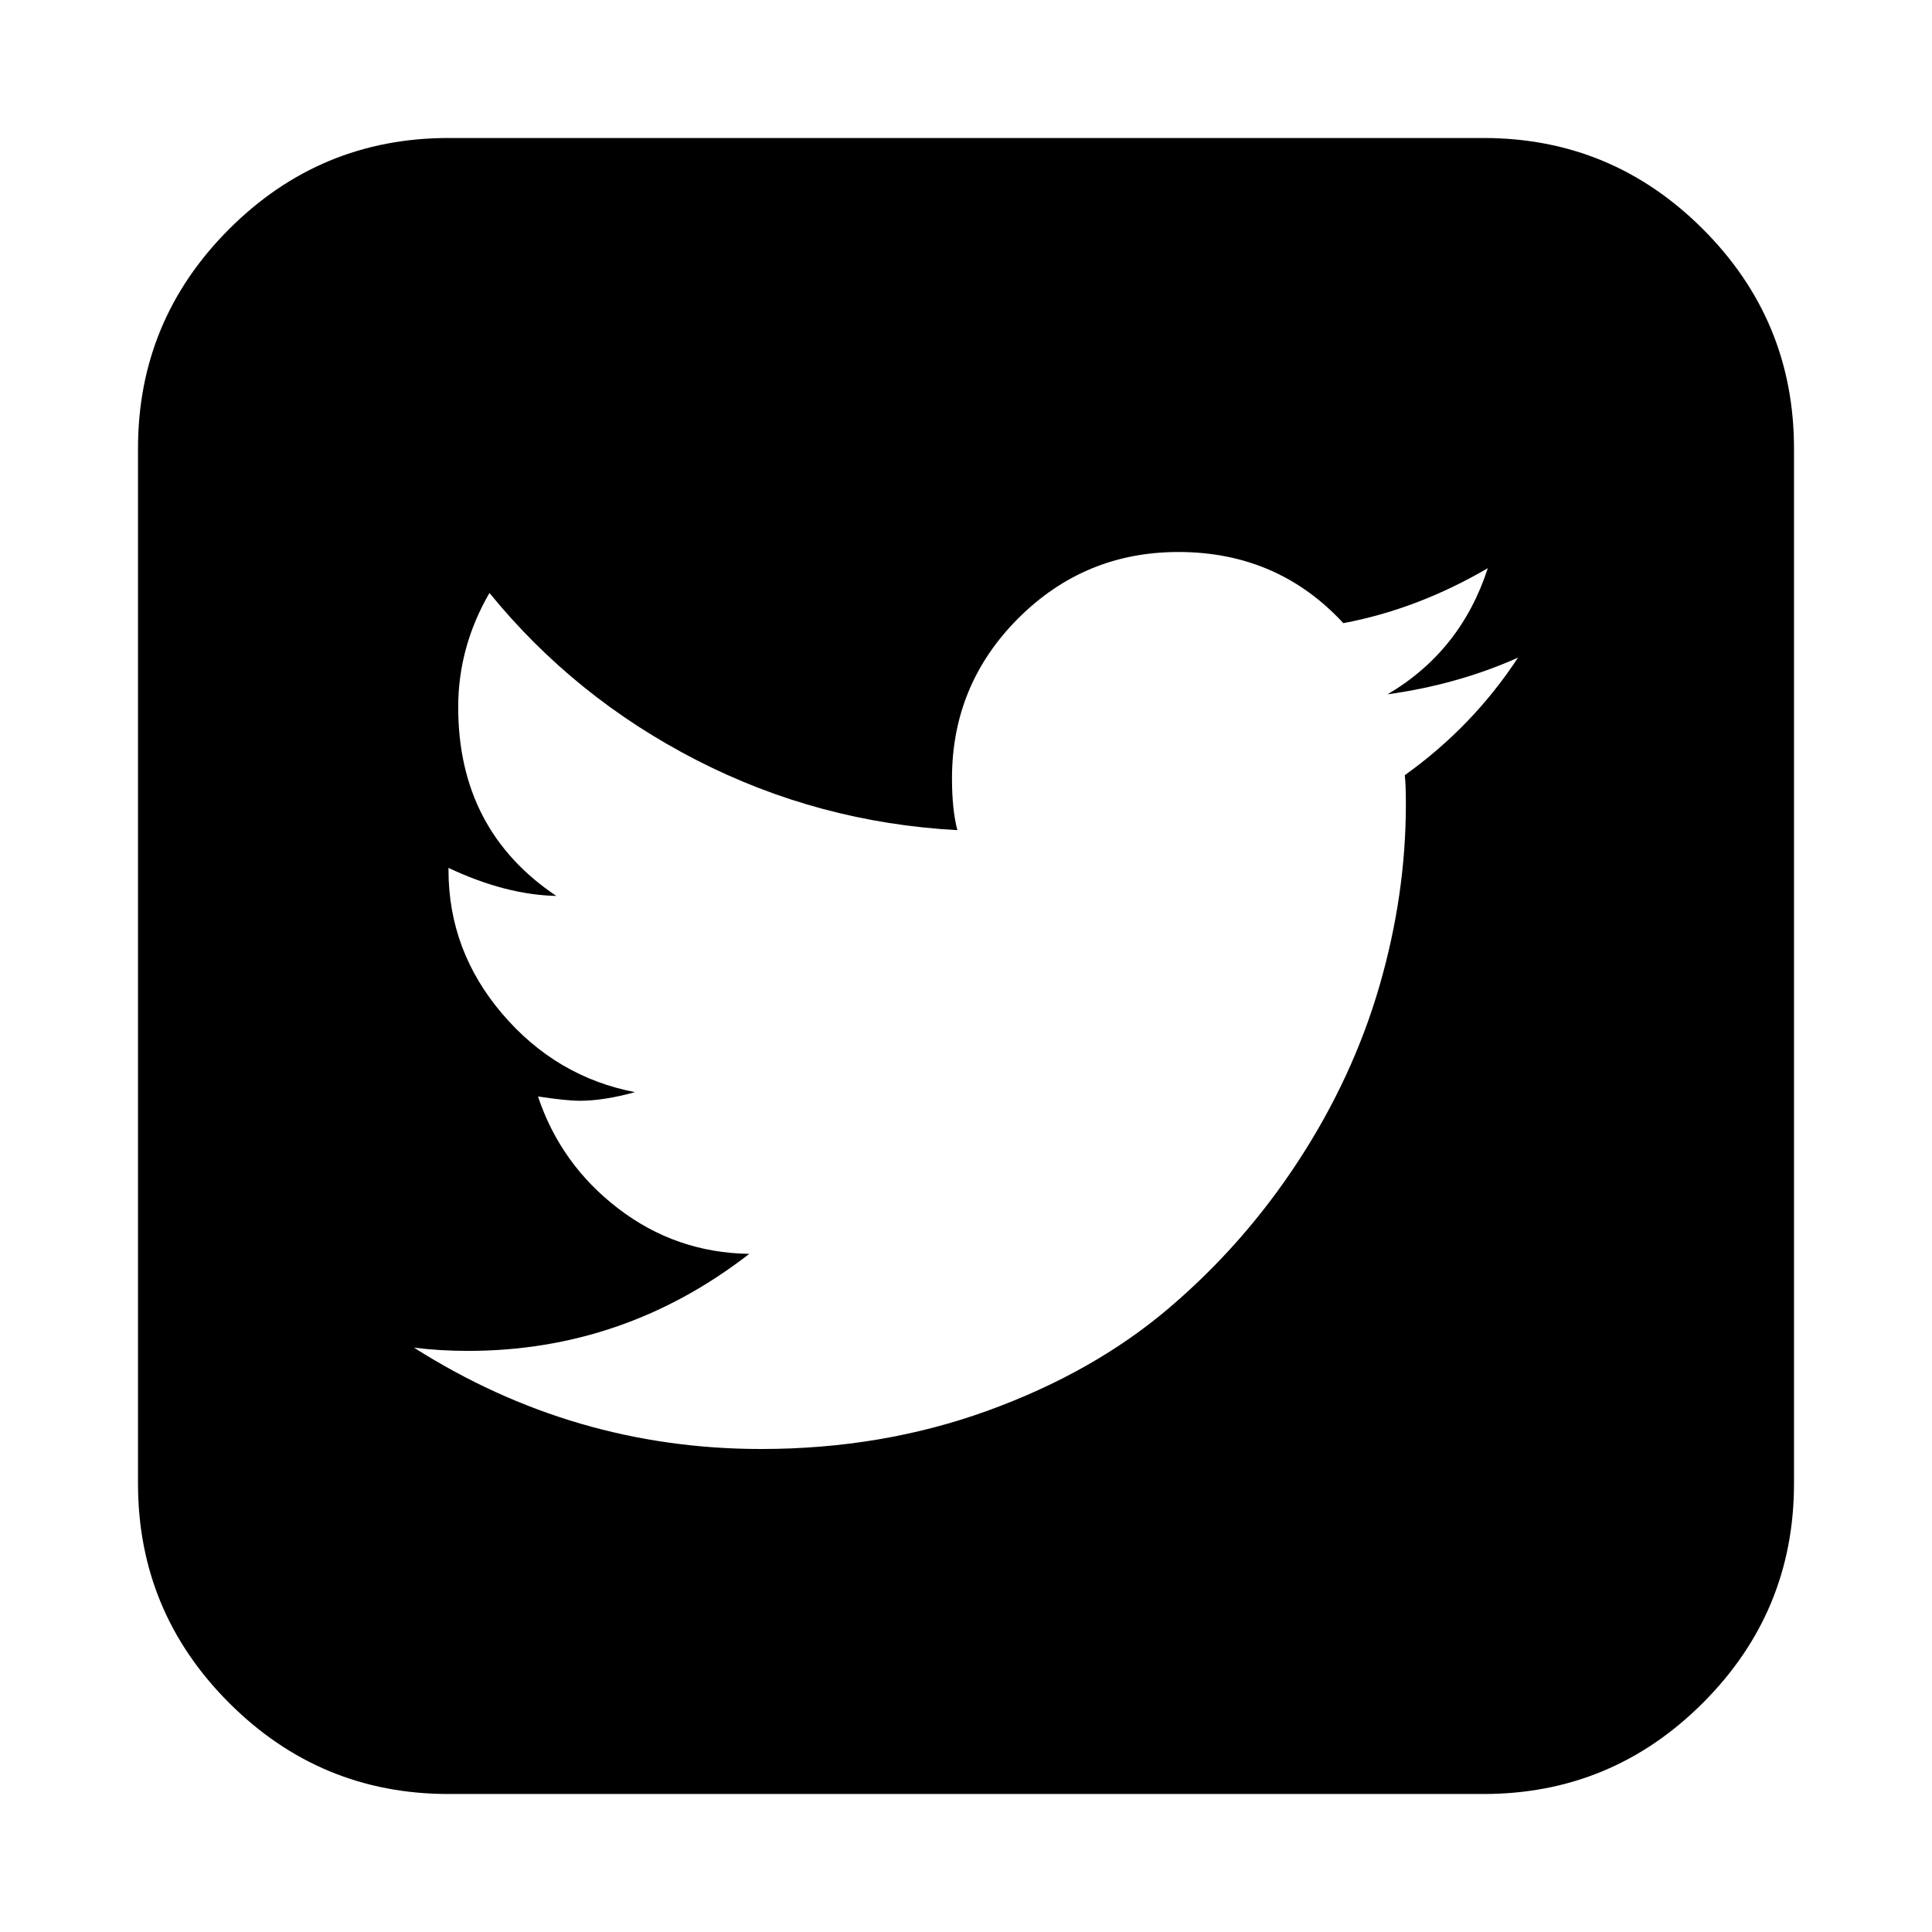
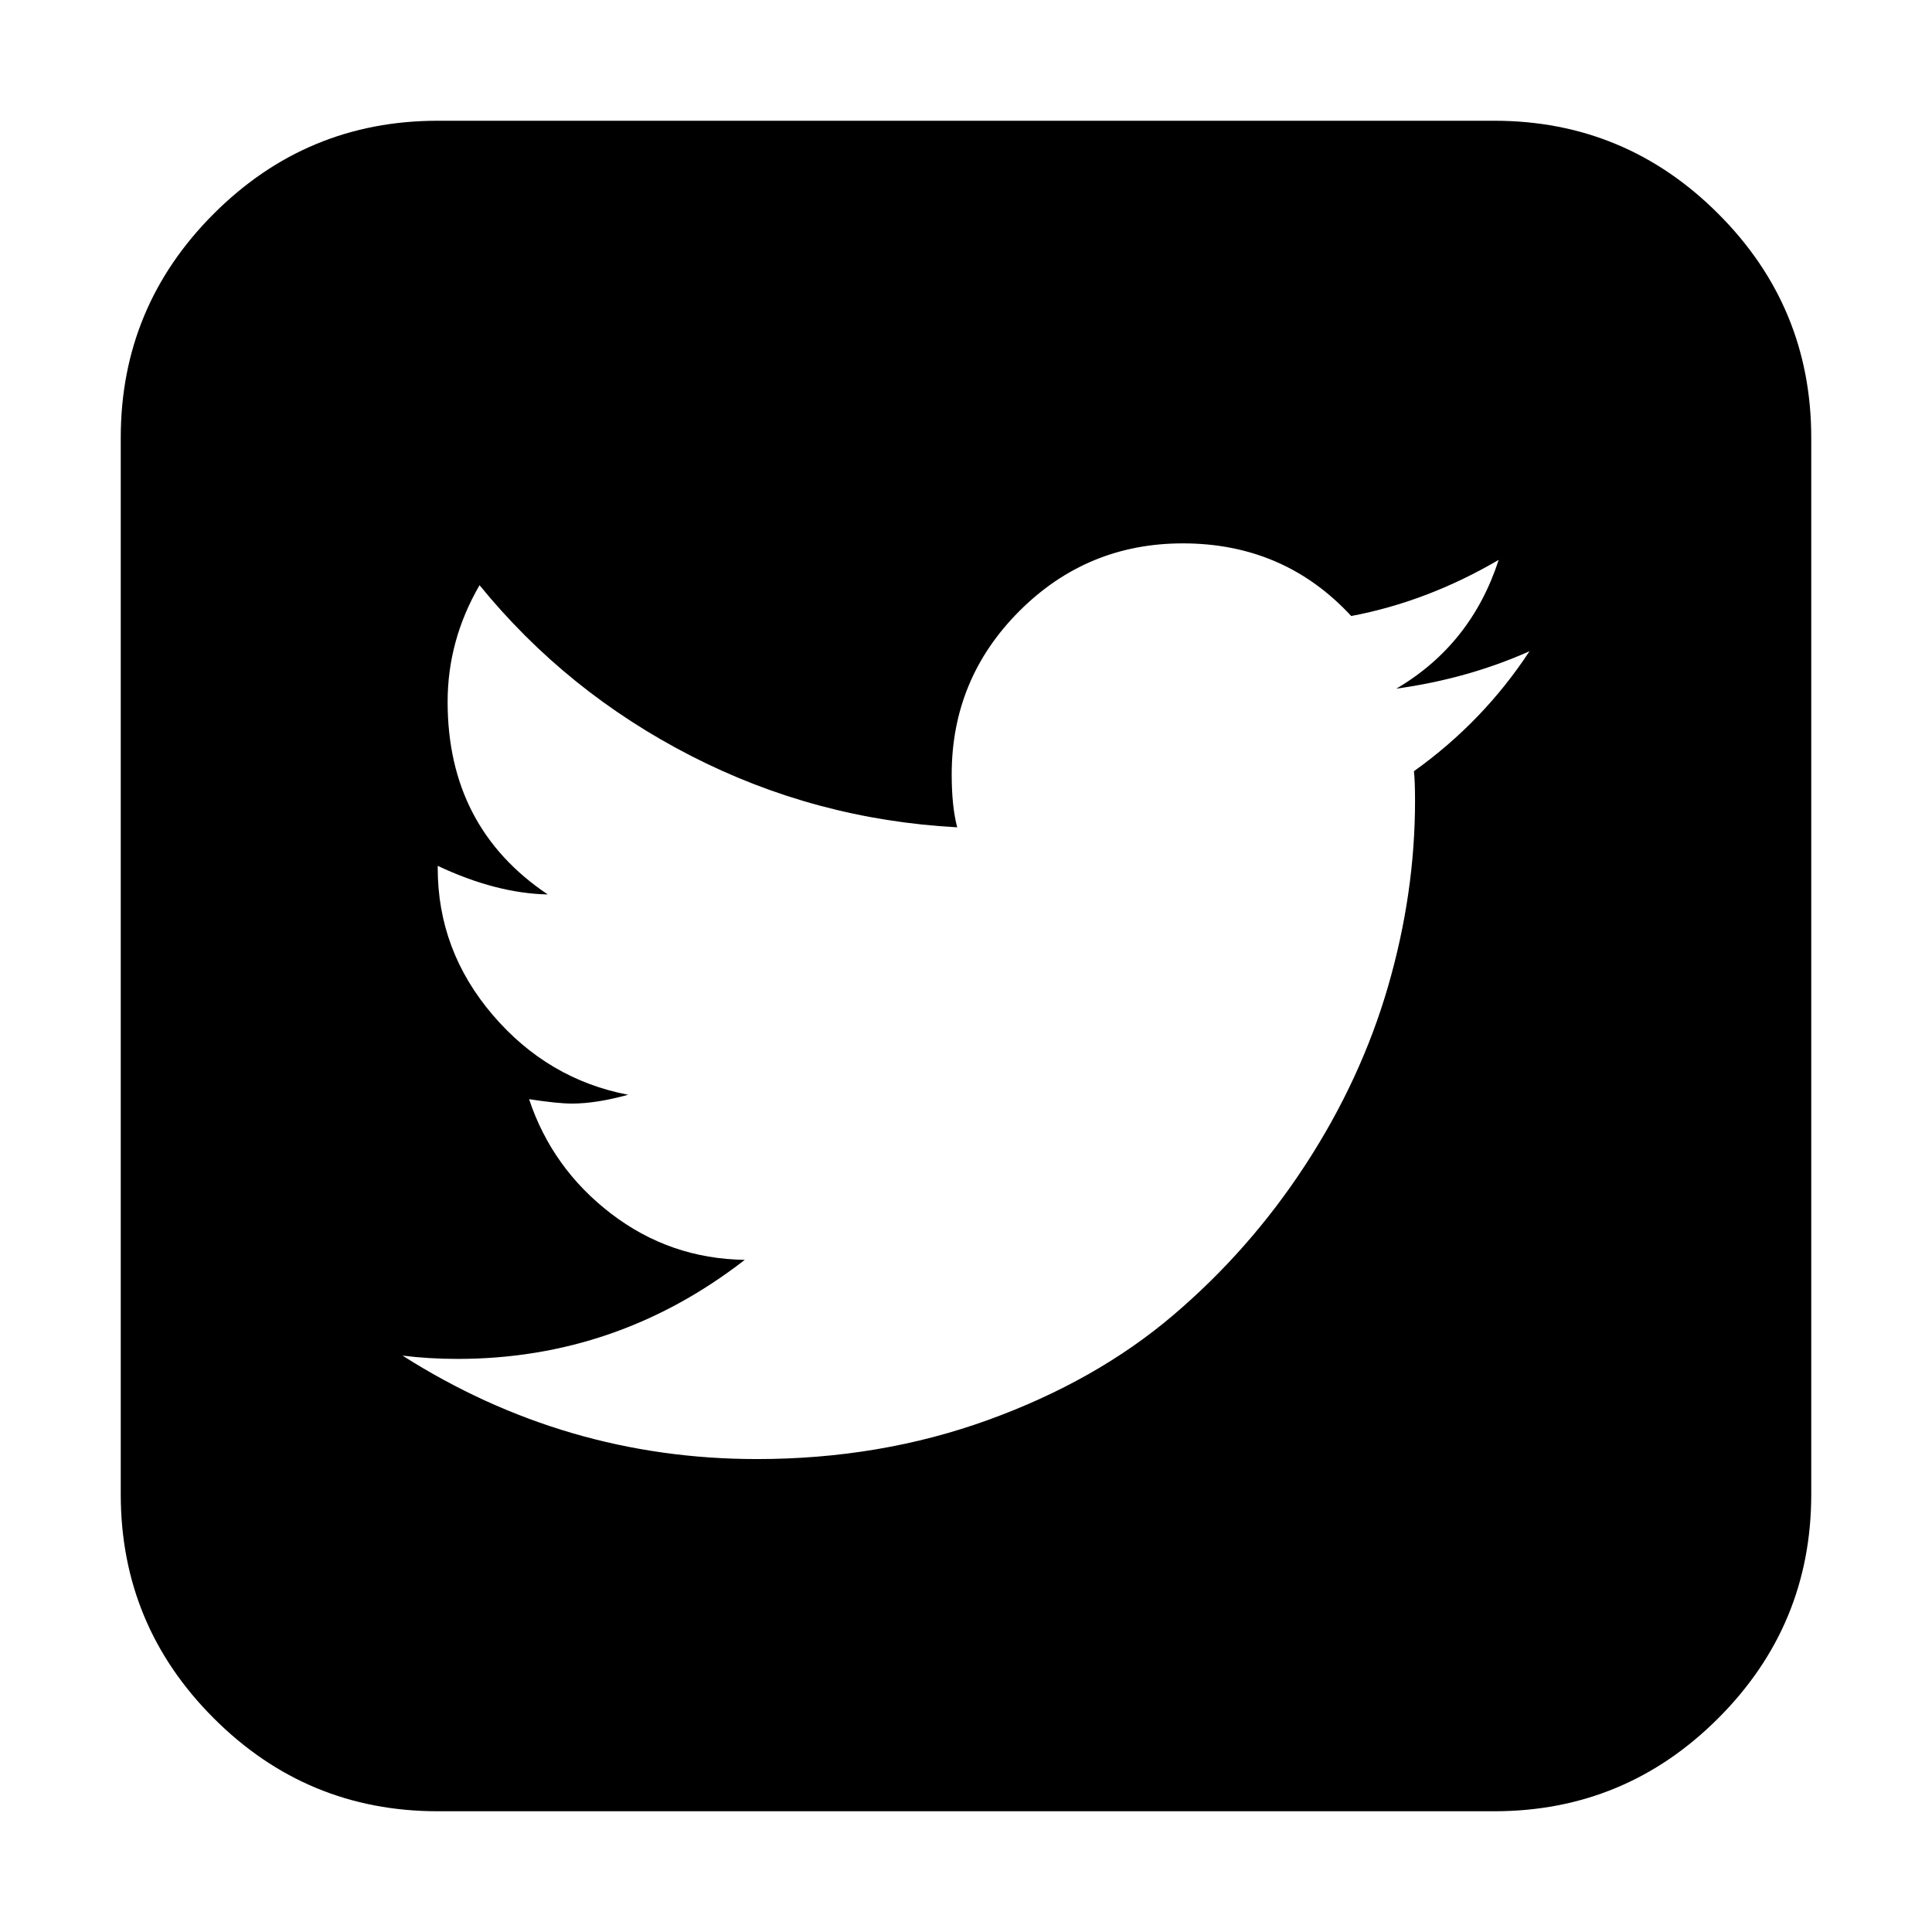
- <svg xmlns="http://www.w3.org/2000/svg" width="1792" height="1792" viewBox="0 0 1792 1792">
-   <path d="M1408 610q-56 25-121 34 68-40 93-117-65 38-134 51-61-66-153-66-87 0-148.5 61.5t-61.5 148.5q0 29 5 48-129-7-242-65t-192-155q-29 50-29 106 0 114 91 175-47-1-100-26v2q0 75 50 133.5t123 72.5q-29 8-51 8-13 0-39-4 21 63 74.5 104t121.5 42q-116 90-261 90-26 0-50-3 148 94 322 94 112 0 210-35.5t168-95 120.5-137 75-162 24.5-168.5q0-18-1-27 63-45 105-109zm256-194v960q0 119-84.5 203.5t-203.5 84.5h-960q-119 0-203.5-84.5t-84.5-203.5v-960q0-119 84.5-203.5t203.5-84.5h960q119 0 203.5 84.5t84.5 203.5z" />
+ <svg xmlns="http://www.w3.org/2000/svg" width="512" height="512" viewBox="0 0 512 512" fill="none">
+   <path d="M405.333 172.583C394.444 177.444 382.681 180.75 370.042 182.5C383.264 174.722 392.306 163.347 397.167 148.375C384.528 155.764 371.5 160.722 358.083 163.25C346.222 150.417 331.347 144 313.458 144C296.542 144 282.104 149.979 270.146 161.937C258.187 173.896 252.208 188.333 252.208 205.25C252.208 210.889 252.694 215.556 253.667 219.25C228.583 217.889 205.056 211.569 183.083 200.292C161.111 189.014 142.444 173.944 127.083 155.083C121.444 164.806 118.625 175.111 118.625 186C118.625 208.167 127.472 225.181 145.167 237.042C136.028 236.847 126.306 234.319 116 229.458V230.042C116 244.625 120.861 257.604 130.583 268.979C140.306 280.354 152.264 287.403 166.458 290.125C160.819 291.681 155.861 292.458 151.583 292.458C149.056 292.458 145.264 292.069 140.208 291.292C144.292 303.542 151.535 313.653 161.937 321.625C172.34 329.597 184.153 333.681 197.375 333.875C174.819 351.375 149.444 360.125 121.25 360.125C116.194 360.125 111.333 359.833 106.667 359.25C135.444 377.528 166.75 386.667 200.583 386.667C222.361 386.667 242.778 383.215 261.833 376.312C280.889 369.41 297.222 360.174 310.833 348.604C324.444 337.035 336.16 323.715 345.979 308.646C355.799 293.576 363.09 277.826 367.854 261.396C372.618 244.965 375 228.583 375 212.25C375 208.75 374.903 206.125 374.708 204.375C386.958 195.625 397.167 185.028 405.333 172.583ZM480 116V396C480 419.139 471.785 438.924 455.354 455.354C438.924 471.785 419.139 480 396 480H116C92.861 480 73.076 471.785 56.646 455.354C40.215 438.924 32 419.139 32 396V116C32 92.861 40.215 73.076 56.646 56.646C73.076 40.215 92.861 32 116 32H396C419.139 32 438.924 40.215 455.354 56.646C471.785 73.076 480 92.861 480 116Z" fill="black" />
</svg>
